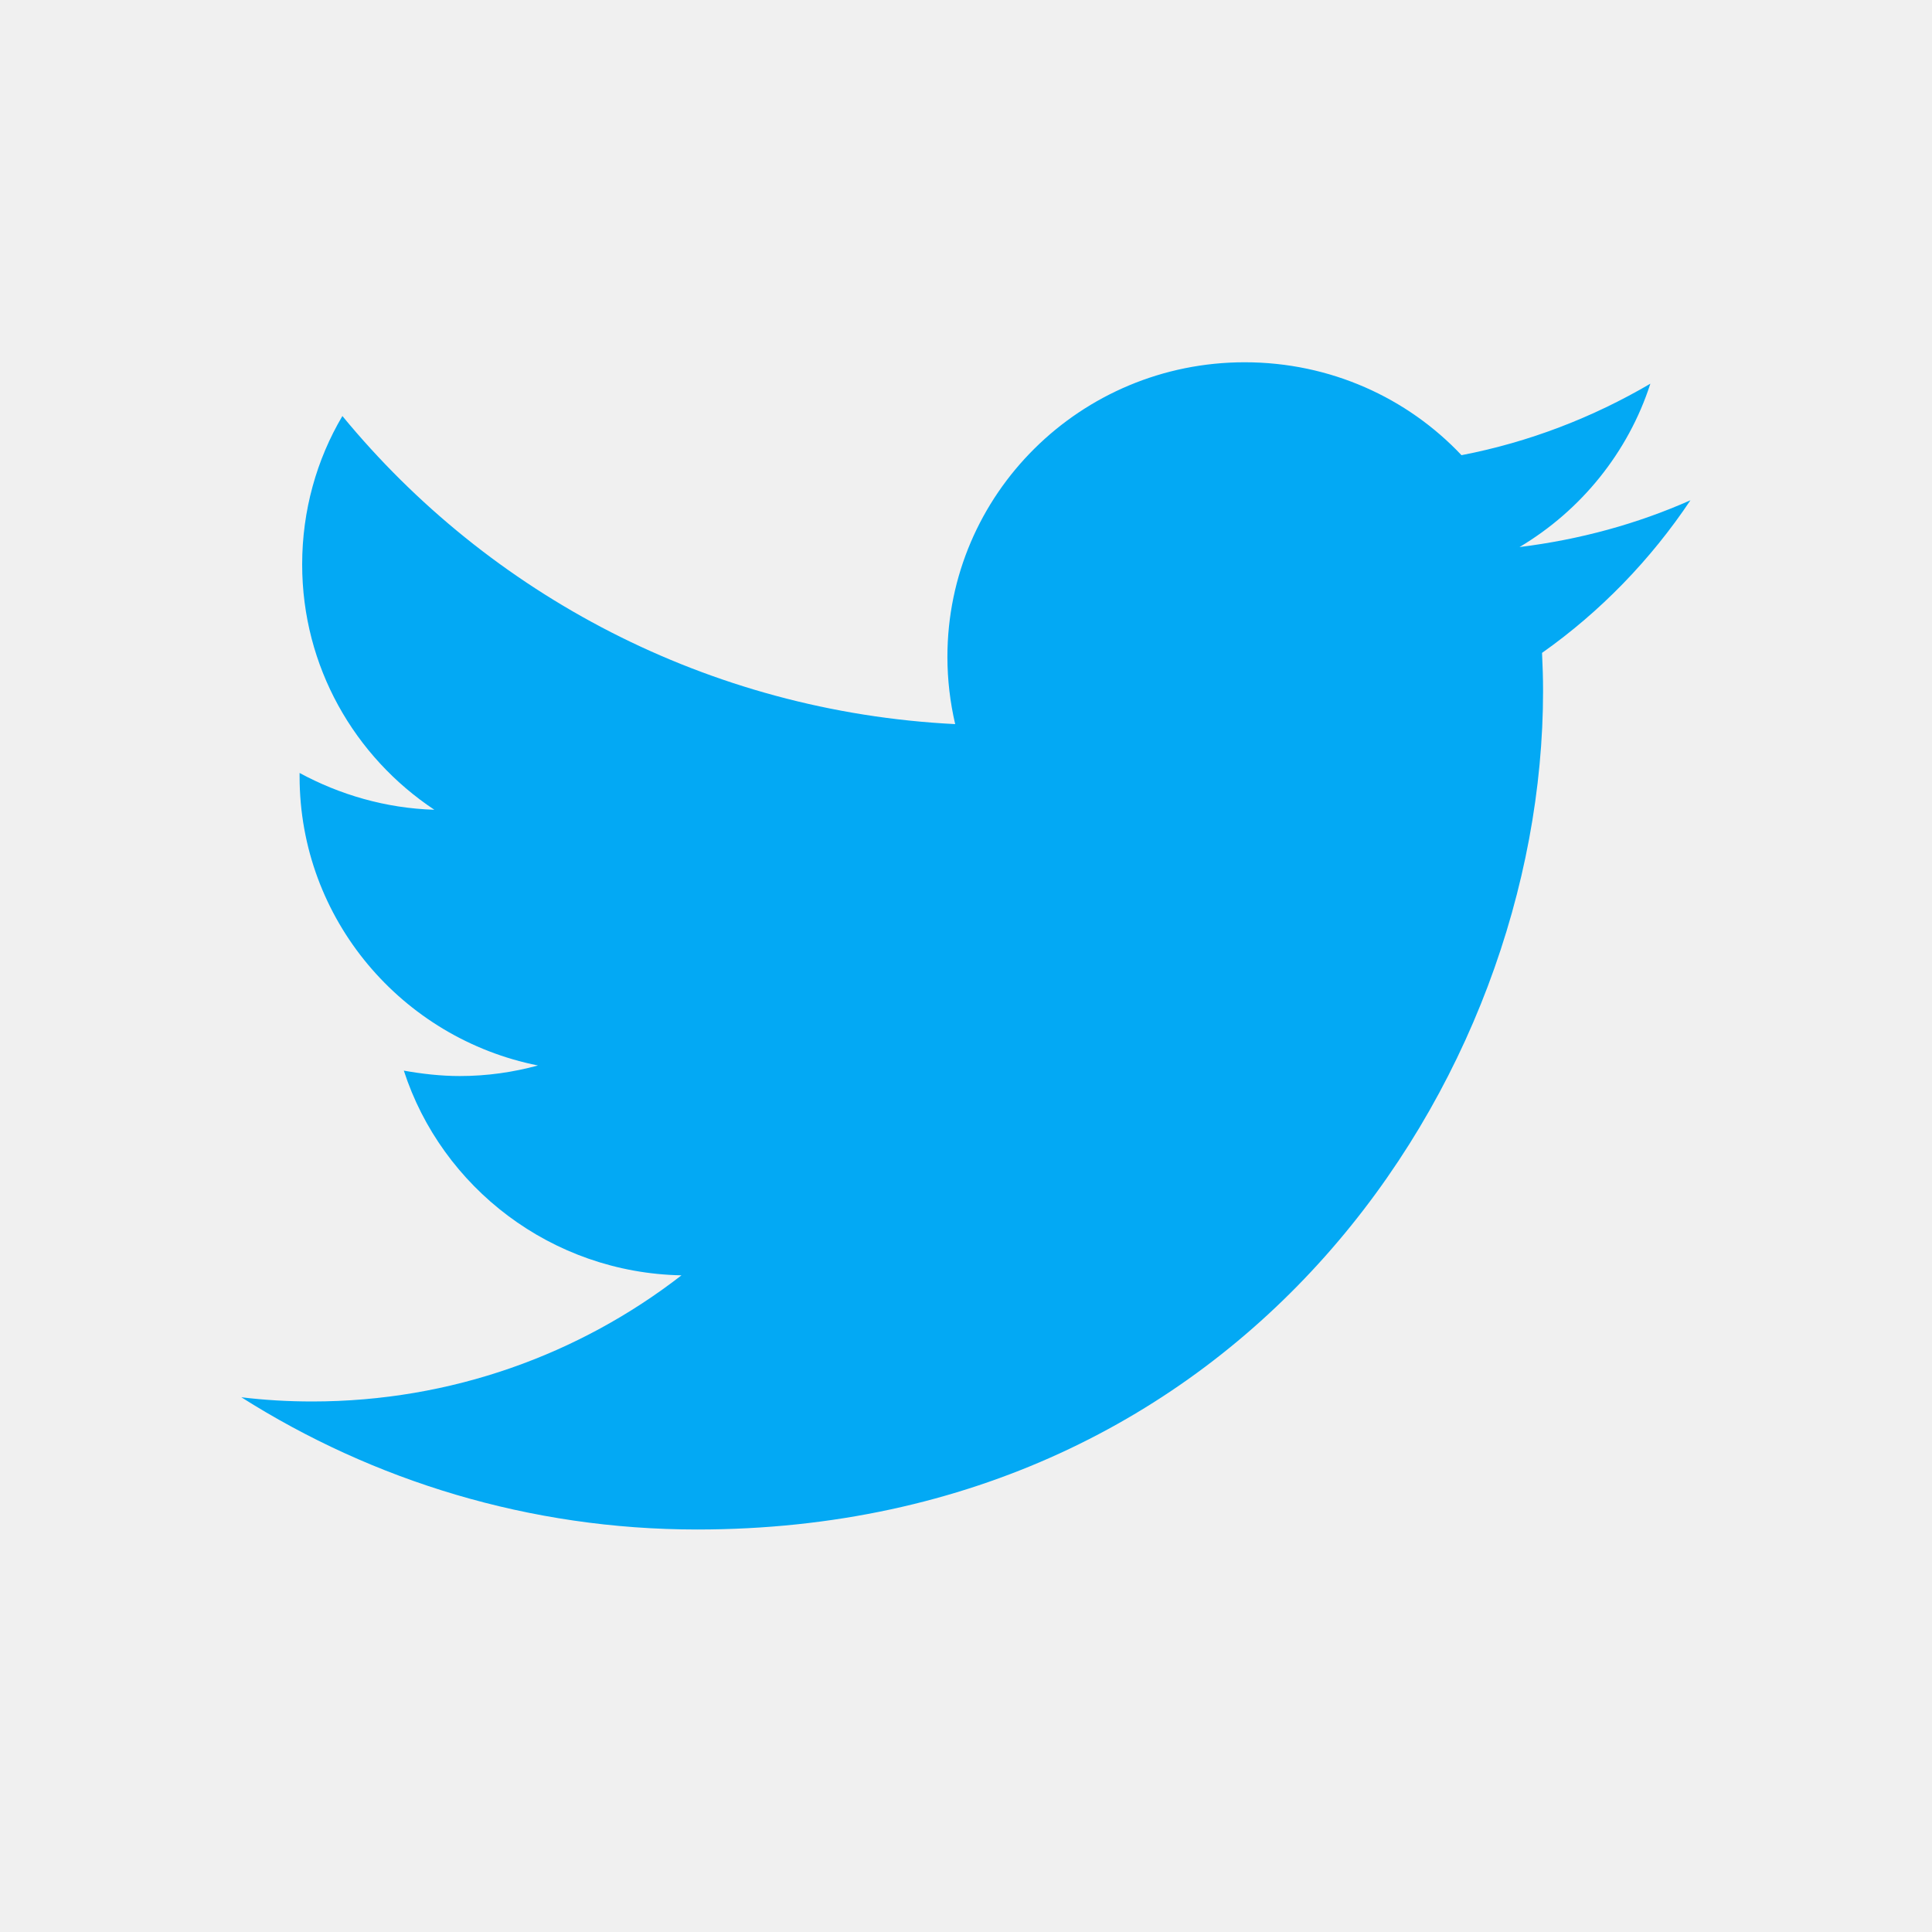
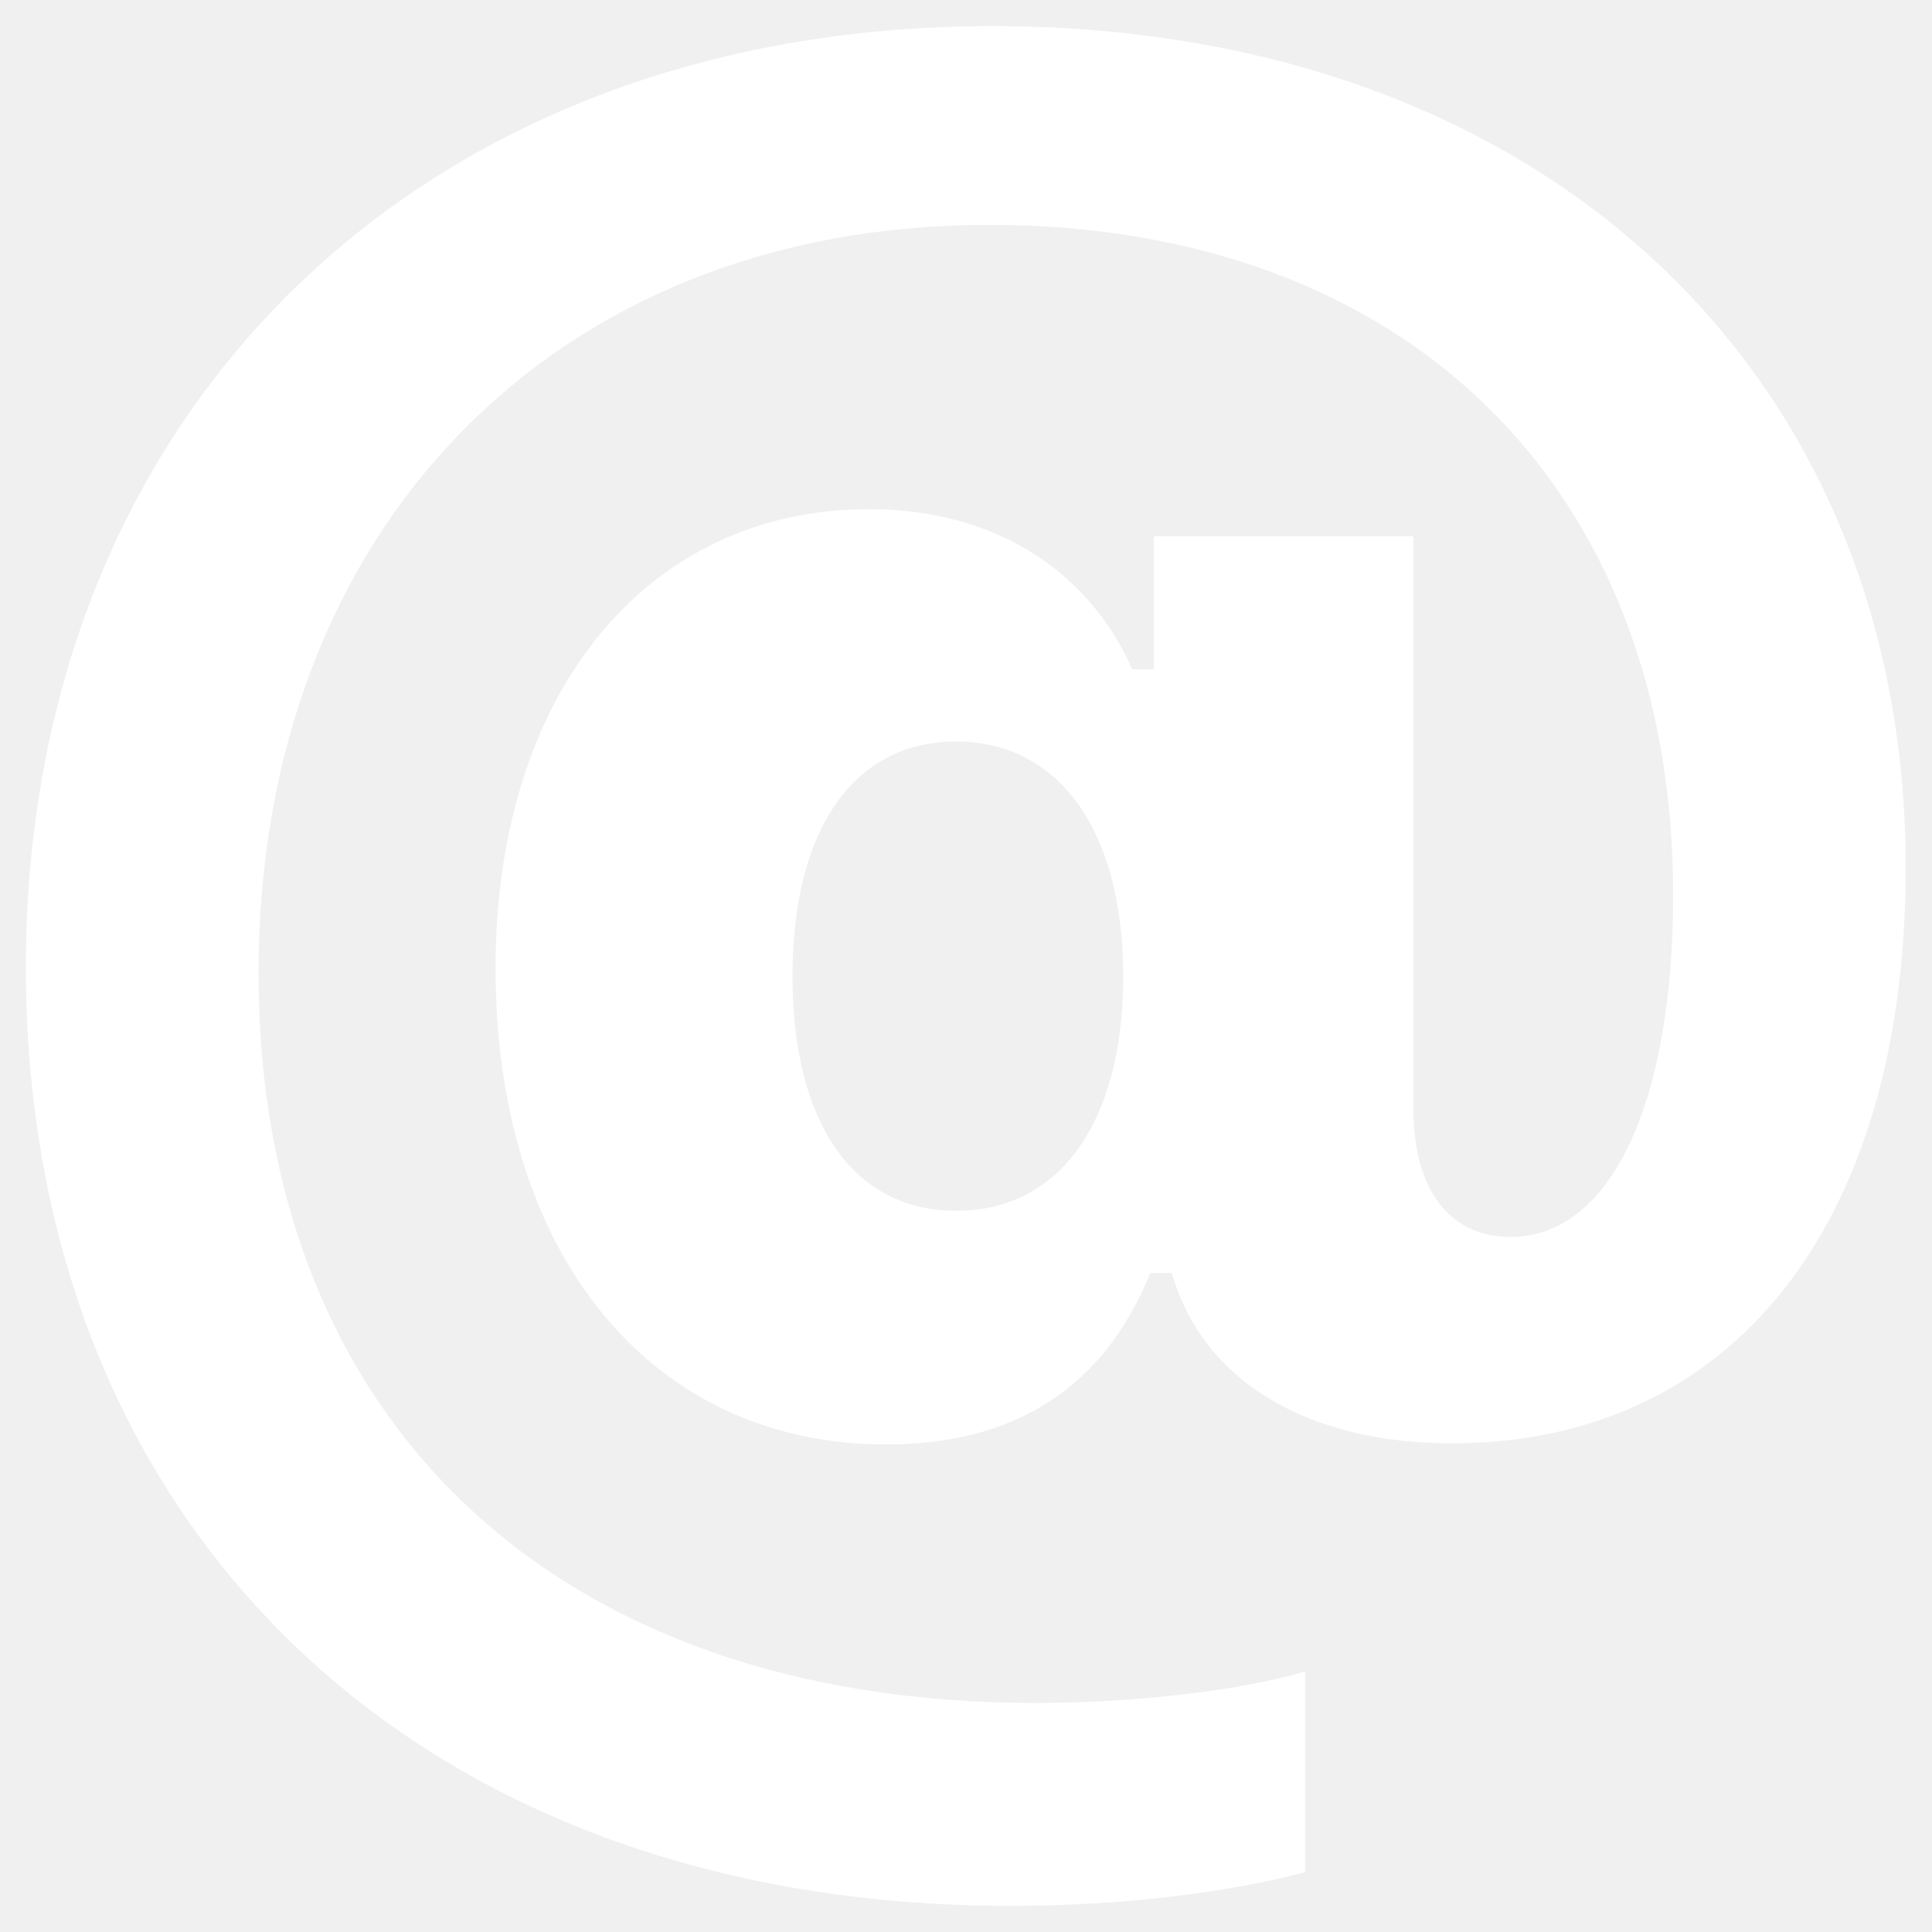
- <svg xmlns="http://www.w3.org/2000/svg" width="45" height="45" viewBox="0 0 45 45" fill="none">
-   <path d="M39.374 11.652C38.134 12.202 36.8 12.568 35.392 12.742C36.823 11.892 37.924 10.537 38.44 8.937C37.101 9.722 35.618 10.298 34.041 10.602C32.781 9.266 30.983 8.438 28.992 8.438C25.167 8.438 22.067 11.511 22.067 15.3C22.067 15.836 22.13 16.358 22.248 16.866C16.493 16.577 11.389 13.841 7.975 9.69C7.375 10.704 7.038 11.892 7.038 13.146C7.038 15.528 8.257 17.625 10.117 18.861C8.982 18.826 7.913 18.51 6.978 18.004C6.978 18.024 6.978 18.055 6.978 18.084C6.978 21.413 9.365 24.186 12.53 24.817C11.952 24.975 11.341 25.063 10.711 25.063C10.264 25.063 9.828 25.012 9.406 24.937C10.287 27.657 12.844 29.646 15.873 29.705C13.503 31.542 10.518 32.643 7.272 32.643C6.711 32.643 6.163 32.611 5.621 32.545C8.688 34.487 12.329 35.625 16.237 35.625C28.973 35.625 35.941 25.166 35.941 16.093C35.941 15.796 35.931 15.5 35.917 15.207C37.277 14.247 38.449 13.036 39.374 11.652Z" fill="#03A9F4" />
+ <svg xmlns="http://www.w3.org/2000/svg" width="37" height="37" viewBox="0 0 37 37" fill="none">
+   <path d="M36.496 16.62C36.496 23.427 33.189 27.641 27.804 27.641C25.015 27.641 23.025 26.43 22.441 24.378H22.03C21.144 26.561 19.458 27.663 16.971 27.663C12.474 27.663 9.49 24.034 9.49 18.545C9.49 13.293 12.366 9.751 16.647 9.751C18.982 9.751 20.82 10.874 21.685 12.819H22.096V10.27H27.069V21.247C27.069 22.781 27.76 23.689 28.929 23.689C30.831 23.689 32.043 21.161 32.043 17.141C32.043 9.319 26.919 4.306 18.94 4.306C10.615 4.306 4.951 10.14 4.951 18.632C4.951 27.232 10.659 32.614 19.827 32.614C21.816 32.614 23.869 32.354 24.994 32.009V35.855C23.437 36.263 21.405 36.5 19.35 36.5C8.043 36.5 0.496 29.305 0.496 18.521C0.496 7.868 8.064 0.5 19.005 0.5C29.427 0.5 36.496 7.027 36.496 16.62ZM15.177 18.695C15.177 21.505 16.344 23.189 18.312 23.189C20.301 23.189 21.511 21.482 21.511 18.695C21.511 15.908 20.278 14.201 18.312 14.201C16.345 14.201 15.177 15.886 15.177 18.695Z" fill="white" />
</svg>
